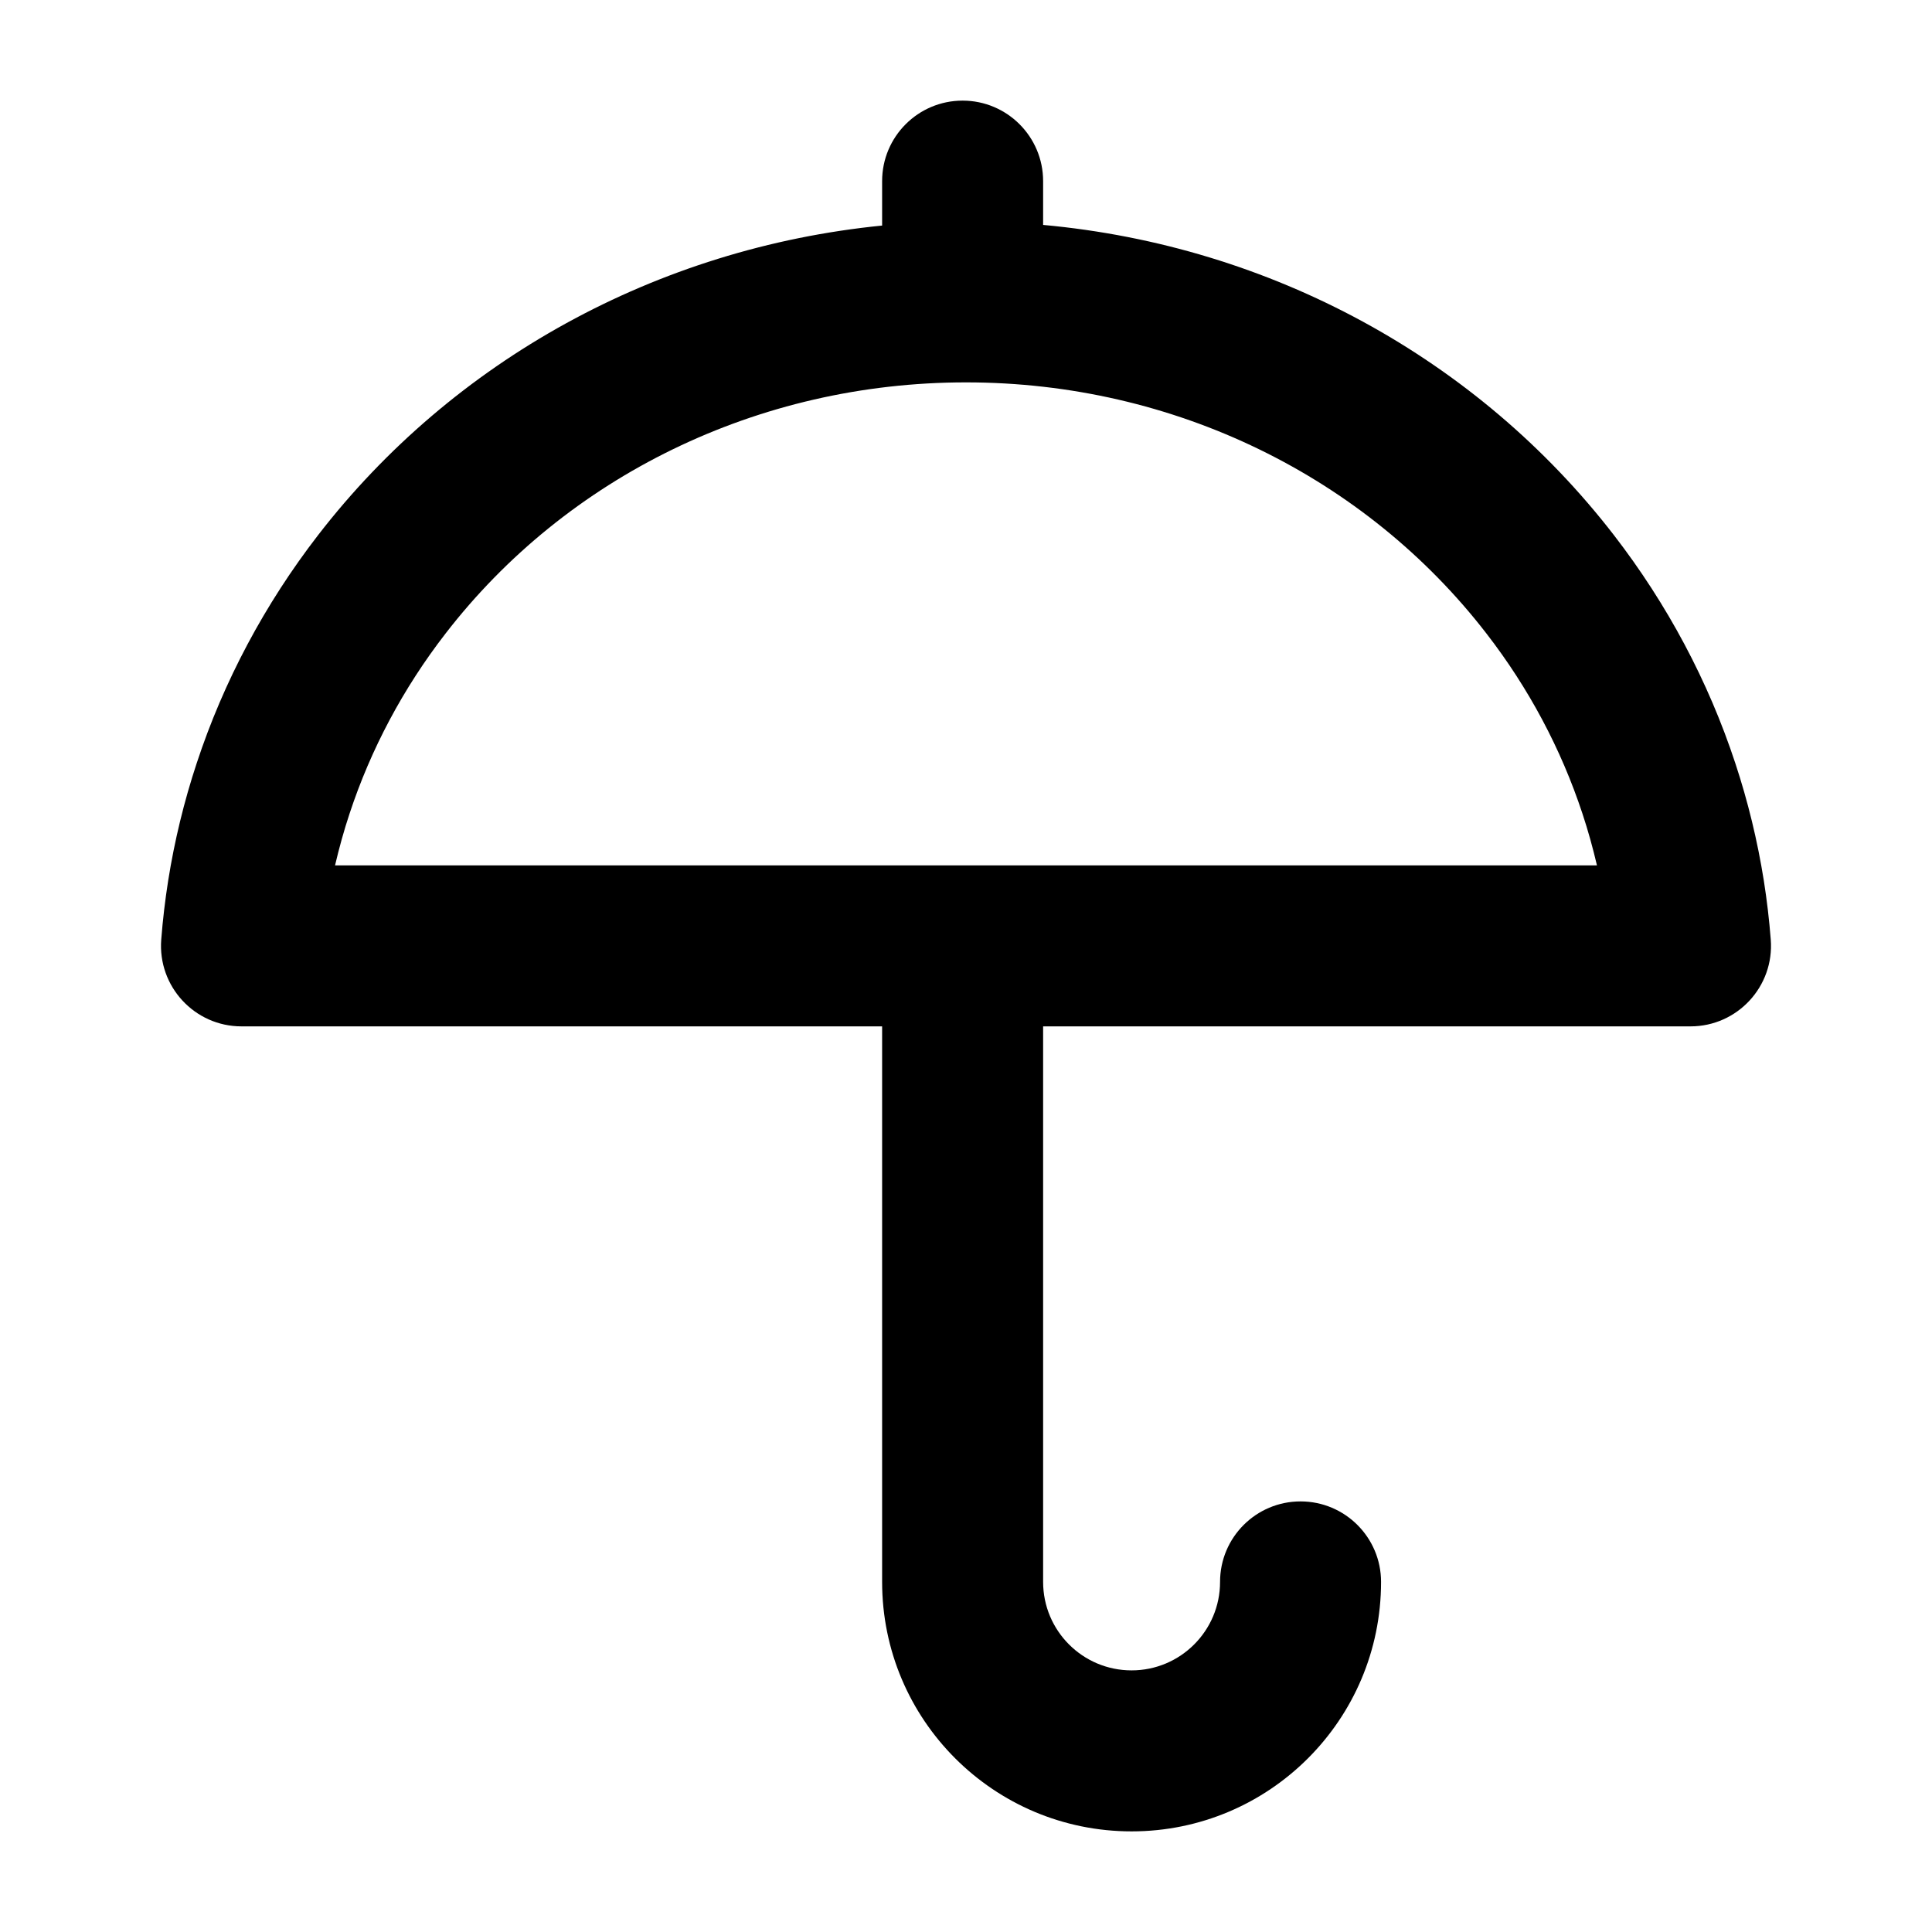
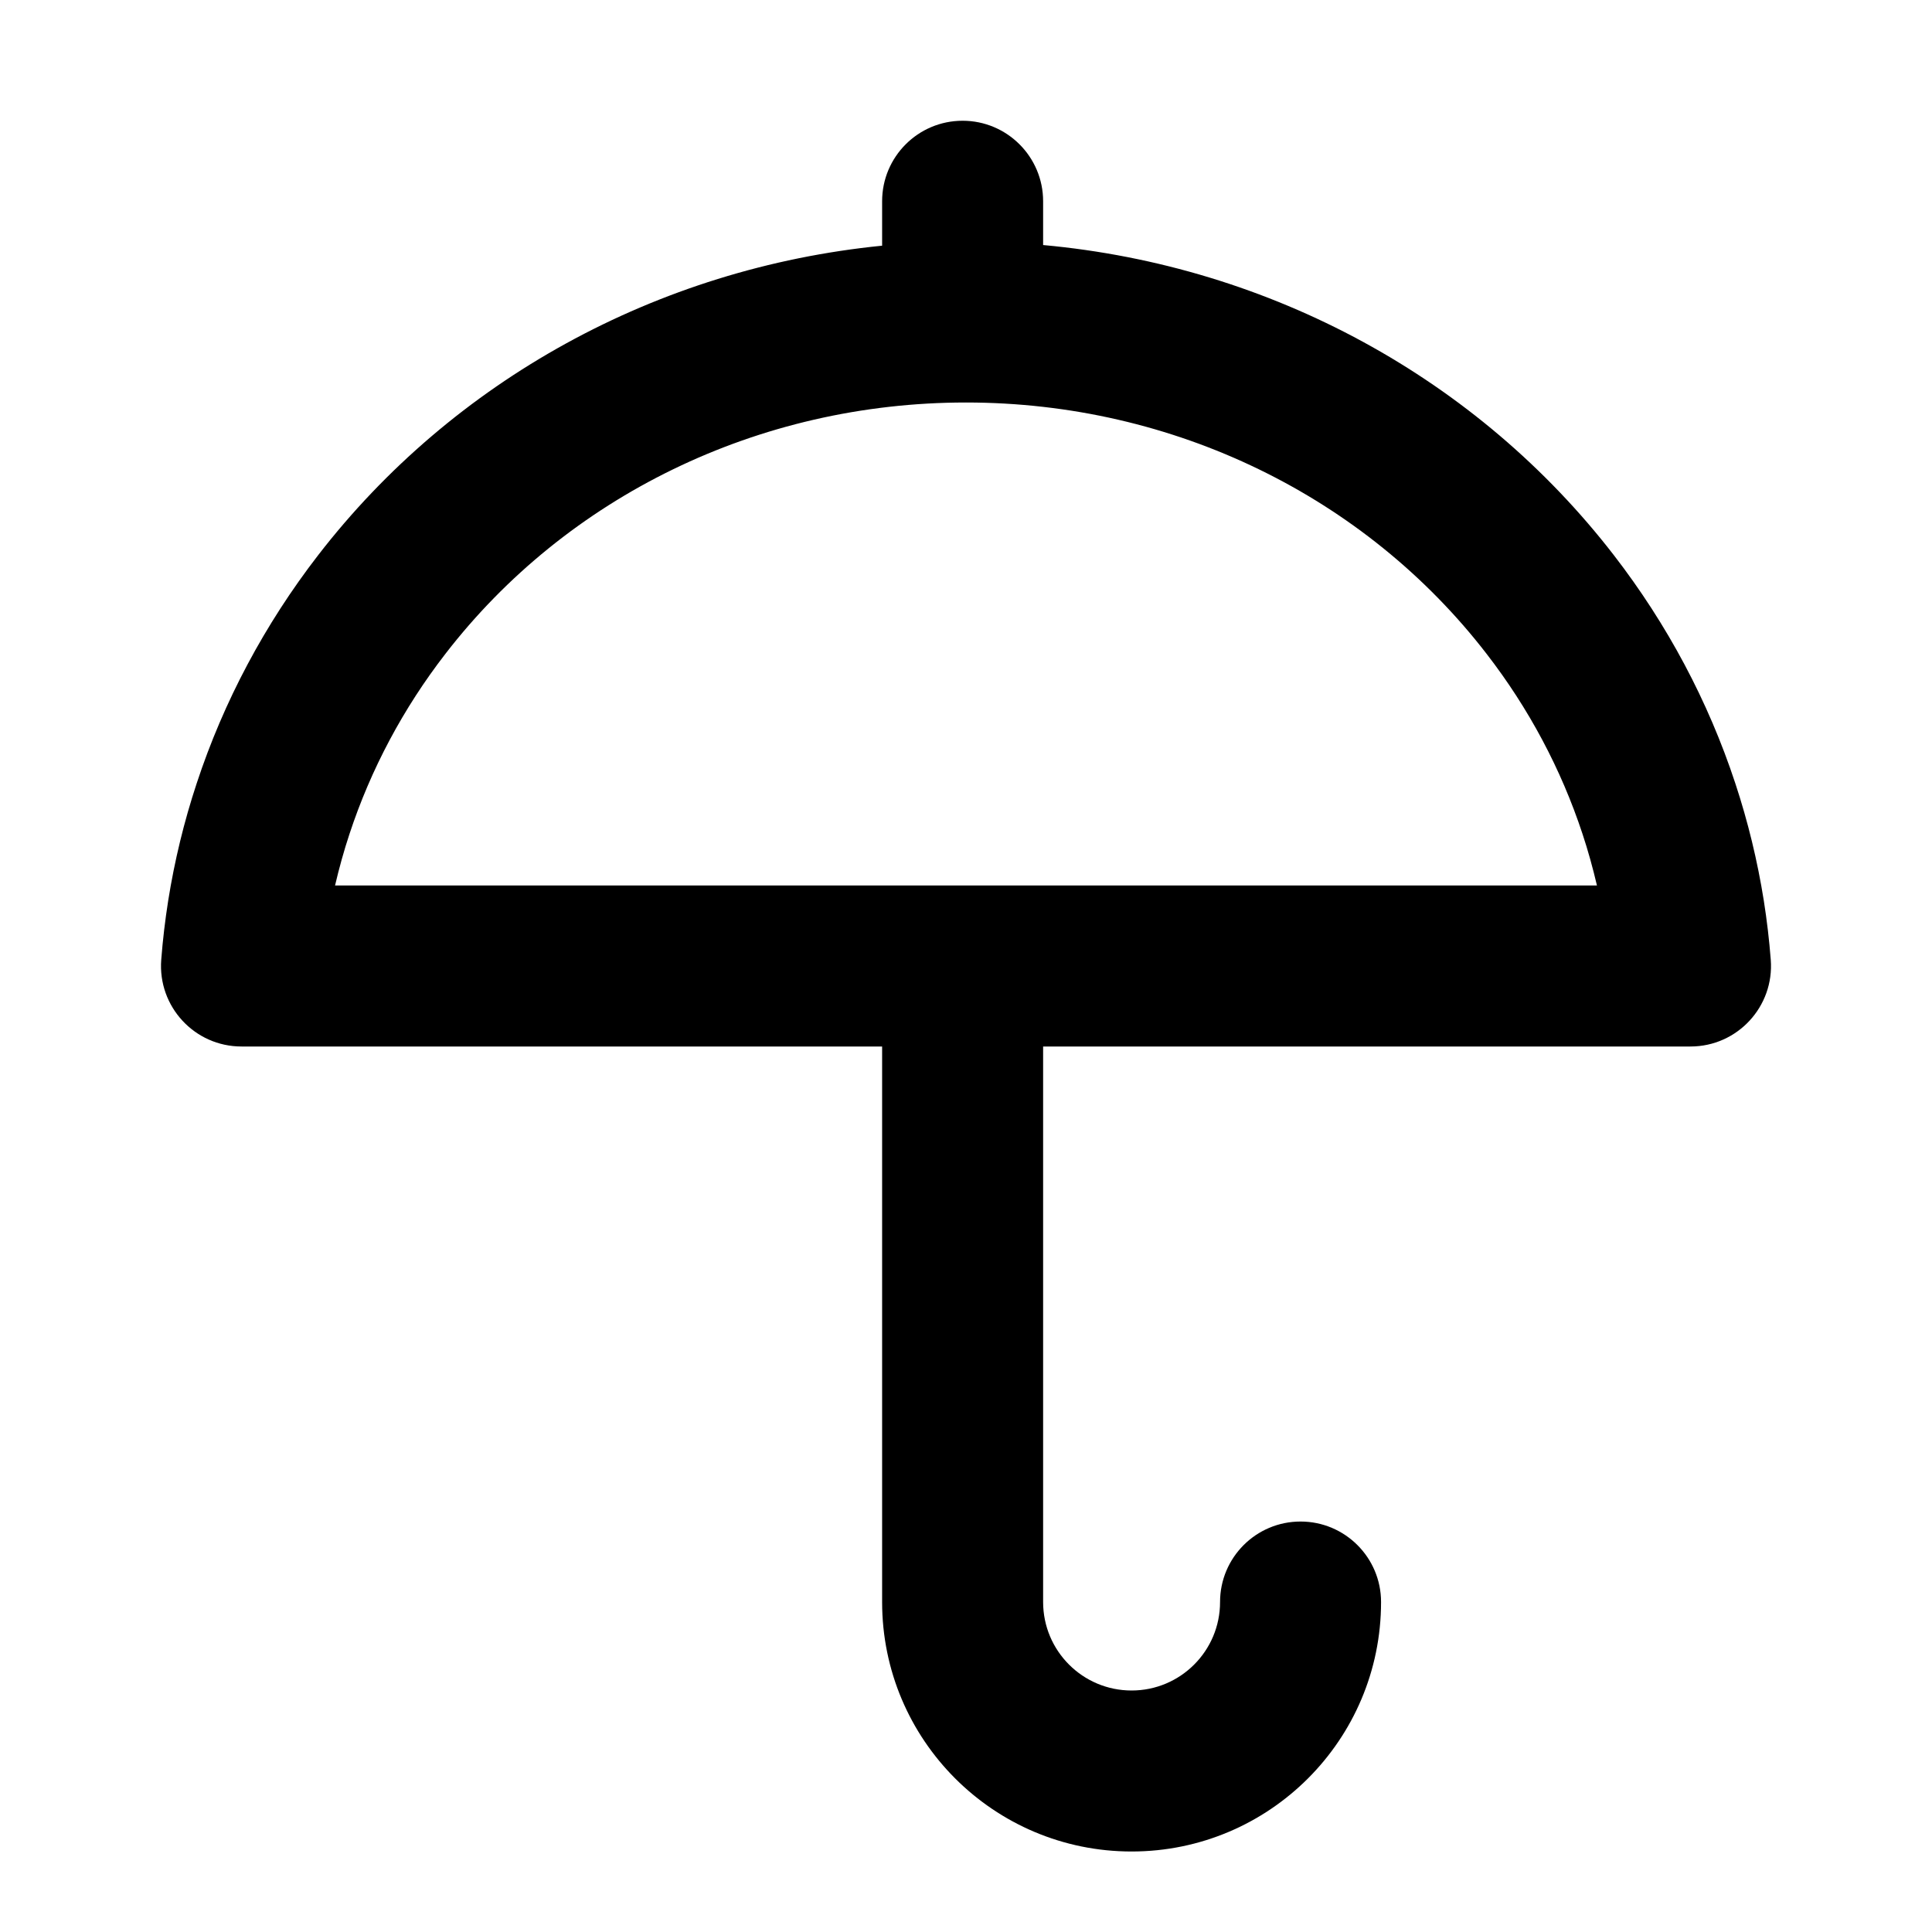
<svg xmlns="http://www.w3.org/2000/svg" width="24" height="24" viewBox="0 0 24 24">
-   <path d="M10.958,2.802 L10.958,2.25 C10.958,1.698 11.405,1.25 11.958,1.25 C12.51,1.25 12.958,1.698 12.958,2.25 L12.958,2.794 C15.792,3.053 18.357,4.457 20.049,6.648 C20.71,7.504 21.221,8.461 21.557,9.482 C21.714,9.957 21.832,10.444 21.911,10.94 C21.949,11.182 21.978,11.426 21.997,11.672 C22.042,12.253 21.583,12.75 21,12.75 L12.958,12.75 L12.958,19.651 C12.958,20.258 13.45,20.75 14.057,20.75 C14.664,20.75 15.156,20.258 15.156,19.651 C15.156,19.099 15.603,18.651 16.156,18.651 C16.708,18.651 17.156,19.099 17.156,19.651 C17.156,21.363 15.768,22.75 14.057,22.75 C12.345,22.75 10.958,21.363 10.958,19.651 L10.958,12.75 L3,12.75 C2.417,12.75 1.958,12.253 2.003,11.672 C2.022,11.426 2.051,11.182 2.089,10.94 C2.168,10.444 2.286,9.957 2.443,9.482 C2.779,8.461 3.29,7.504 3.951,6.648 C5.626,4.479 8.157,3.081 10.958,2.802 L10.958,2.802 Z M4.162,10.75 L19.838,10.75 C19.787,10.533 19.728,10.319 19.658,10.108 C19.393,9.304 18.99,8.548 18.466,7.871 C16.963,5.924 14.587,4.75 12,4.75 C9.413,4.75 7.037,5.924 5.534,7.871 C5.01,8.548 4.607,9.304 4.342,10.108 C4.272,10.319 4.213,10.533 4.162,10.75 Z" />
+   <path d="M10.958,3.052 L10.958,2.5 C10.958,1.948 11.405,1.5 11.958,1.5 C12.51,1.5 12.958,1.948 12.958,2.5 L12.958,3.044 C15.792,3.303 18.357,4.707 20.049,6.898 C20.71,7.754 21.221,8.711 21.557,9.732 C21.714,10.207 21.832,10.694 21.911,11.19 C21.949,11.432 21.978,11.676 21.997,11.922 C22.042,12.503 21.583,13 21,13 L12.958,13 L12.958,19.901 C12.958,20.508 13.45,21 14.057,21 C14.664,21 15.156,20.508 15.156,19.901 C15.156,19.349 15.603,18.901 16.156,18.901 C16.708,18.901 17.156,19.349 17.156,19.901 C17.156,21.613 15.768,23 14.057,23 C12.345,23 10.958,21.613 10.958,19.901 L10.958,13 L3,13 C2.417,13 1.958,12.503 2.003,11.922 C2.022,11.676 2.051,11.432 2.089,11.19 C2.168,10.694 2.286,10.207 2.443,9.732 C2.779,8.711 3.29,7.754 3.951,6.898 C5.626,4.729 8.157,3.331 10.958,3.052 L10.958,3.052 Z M4.162,11 L19.838,11 C19.787,10.783 19.728,10.569 19.658,10.358 C19.393,9.554 18.99,8.798 18.466,8.121 C16.963,6.174 14.587,5 12,5 C9.413,5 7.037,6.174 5.534,8.121 C5.01,8.798 4.607,9.554 4.342,10.358 C4.272,10.569 4.213,10.783 4.162,11 Z" />
</svg>
